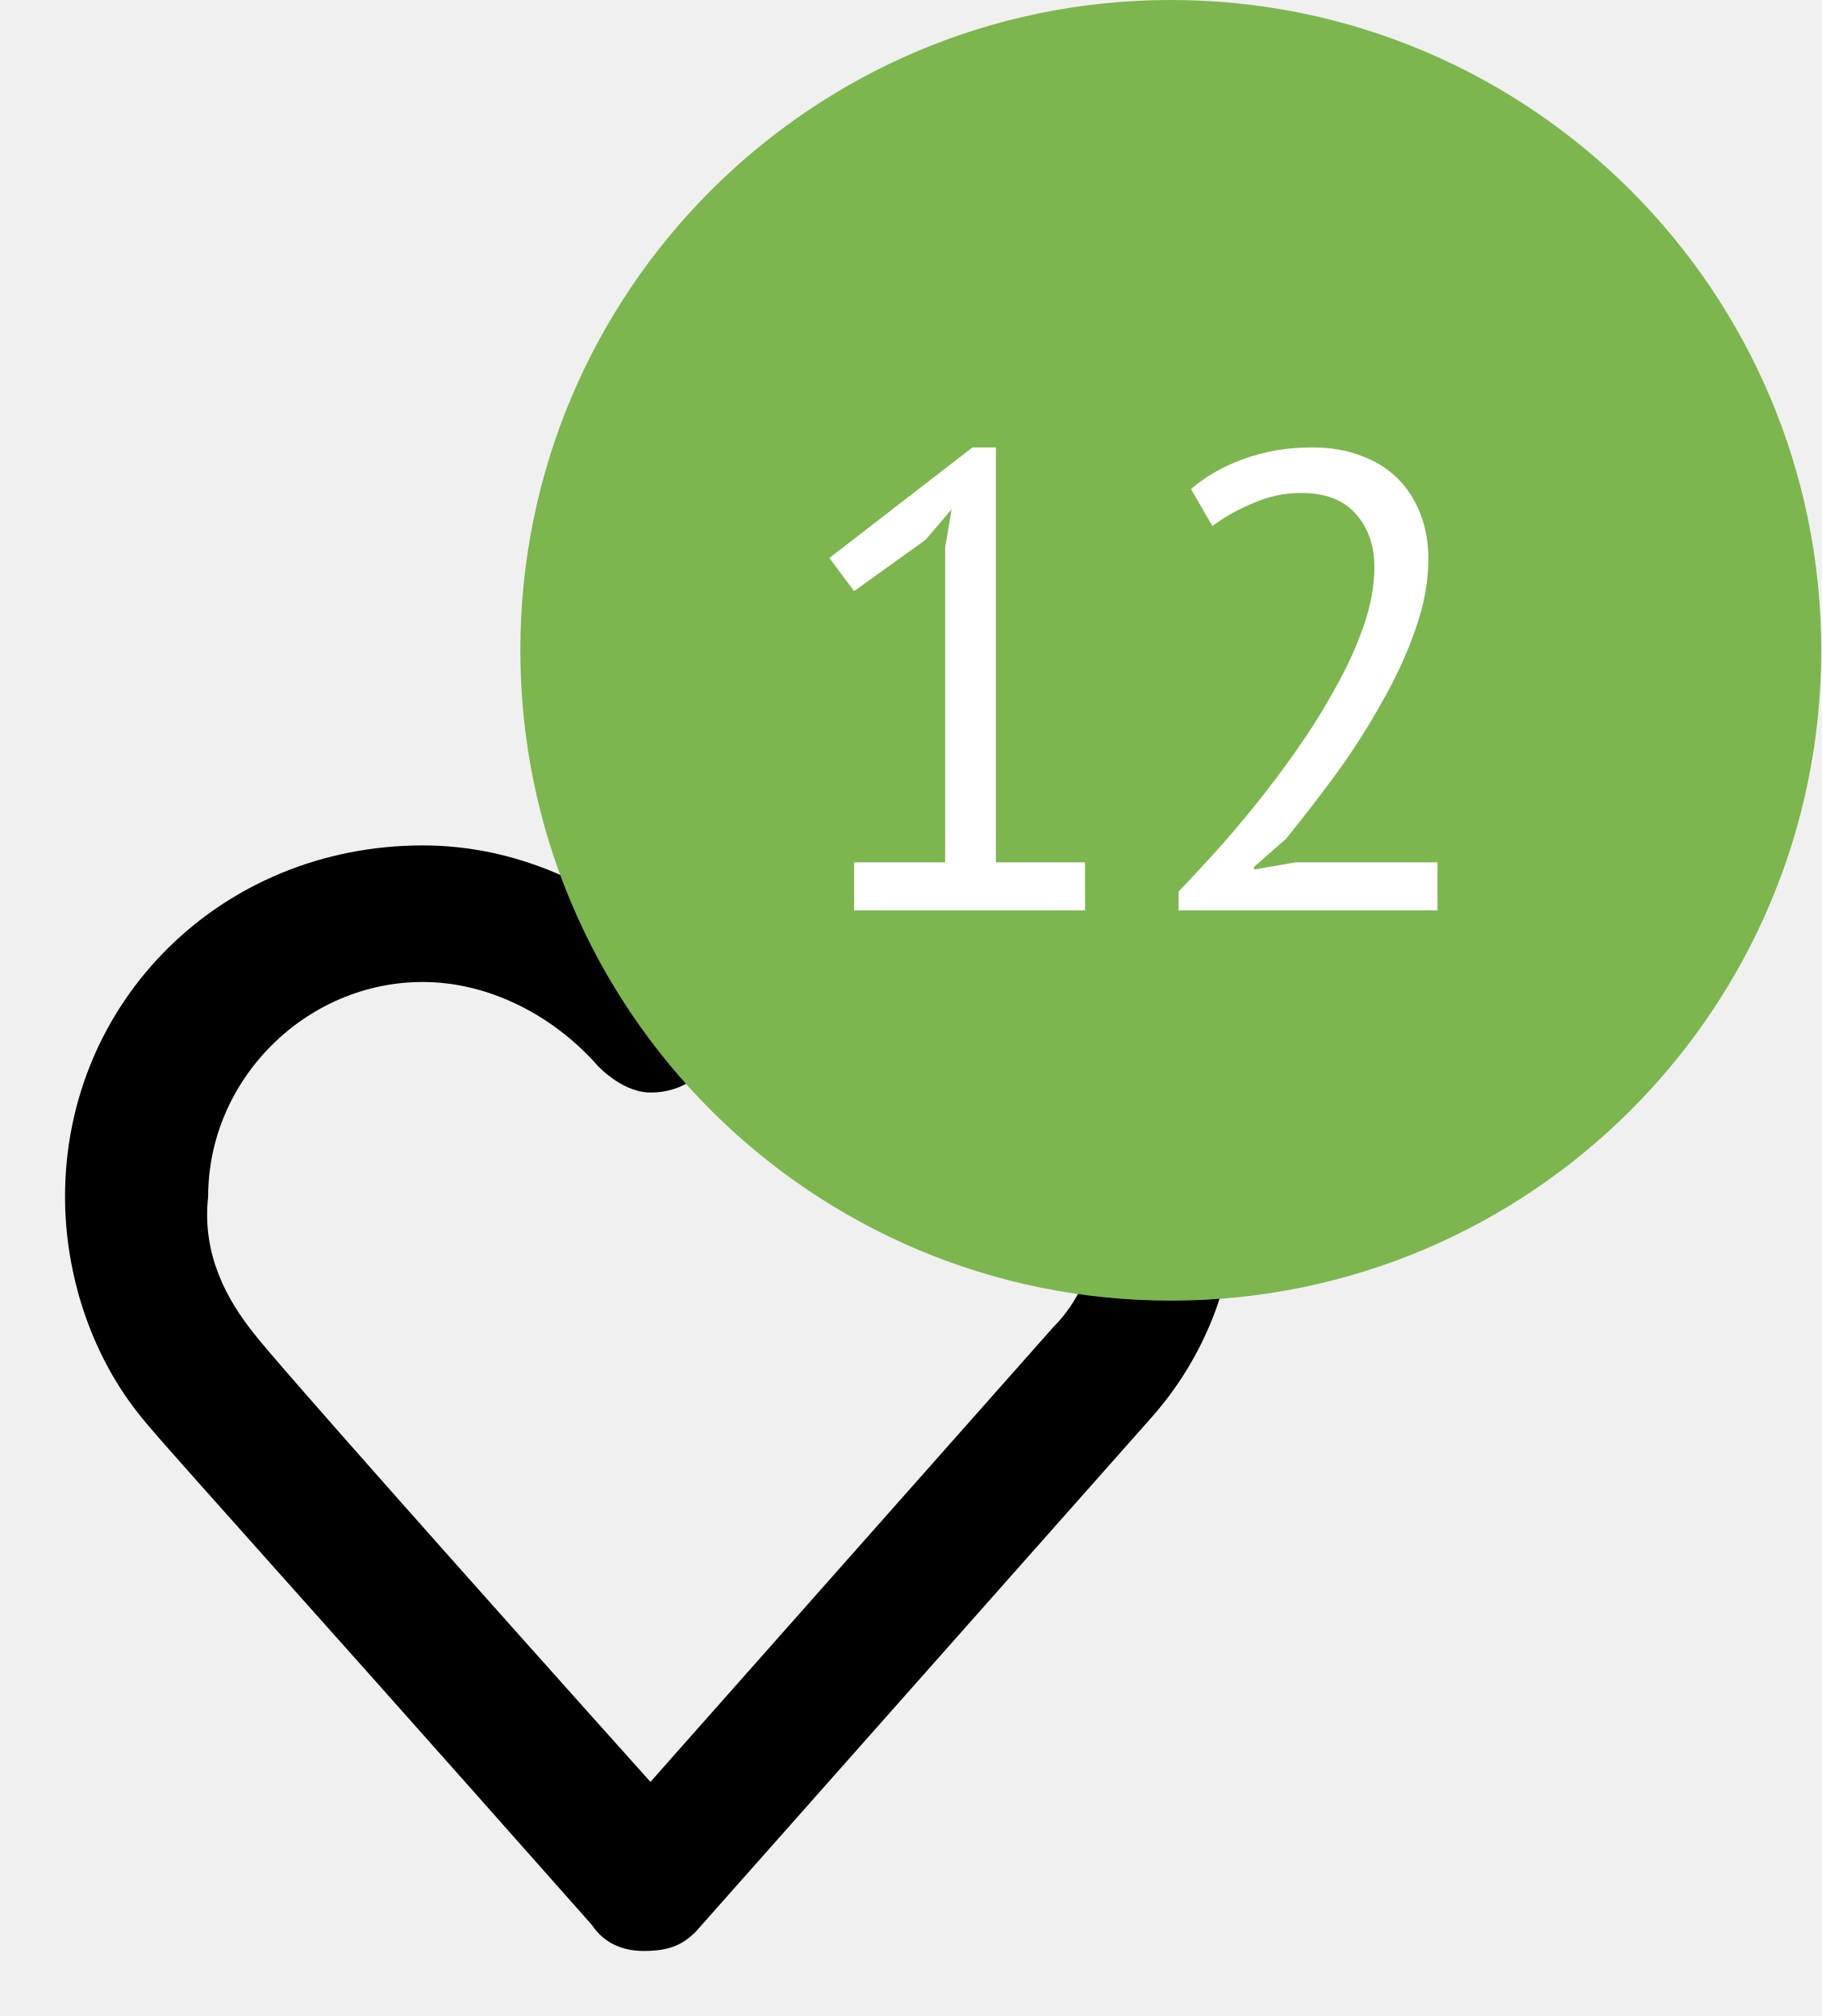
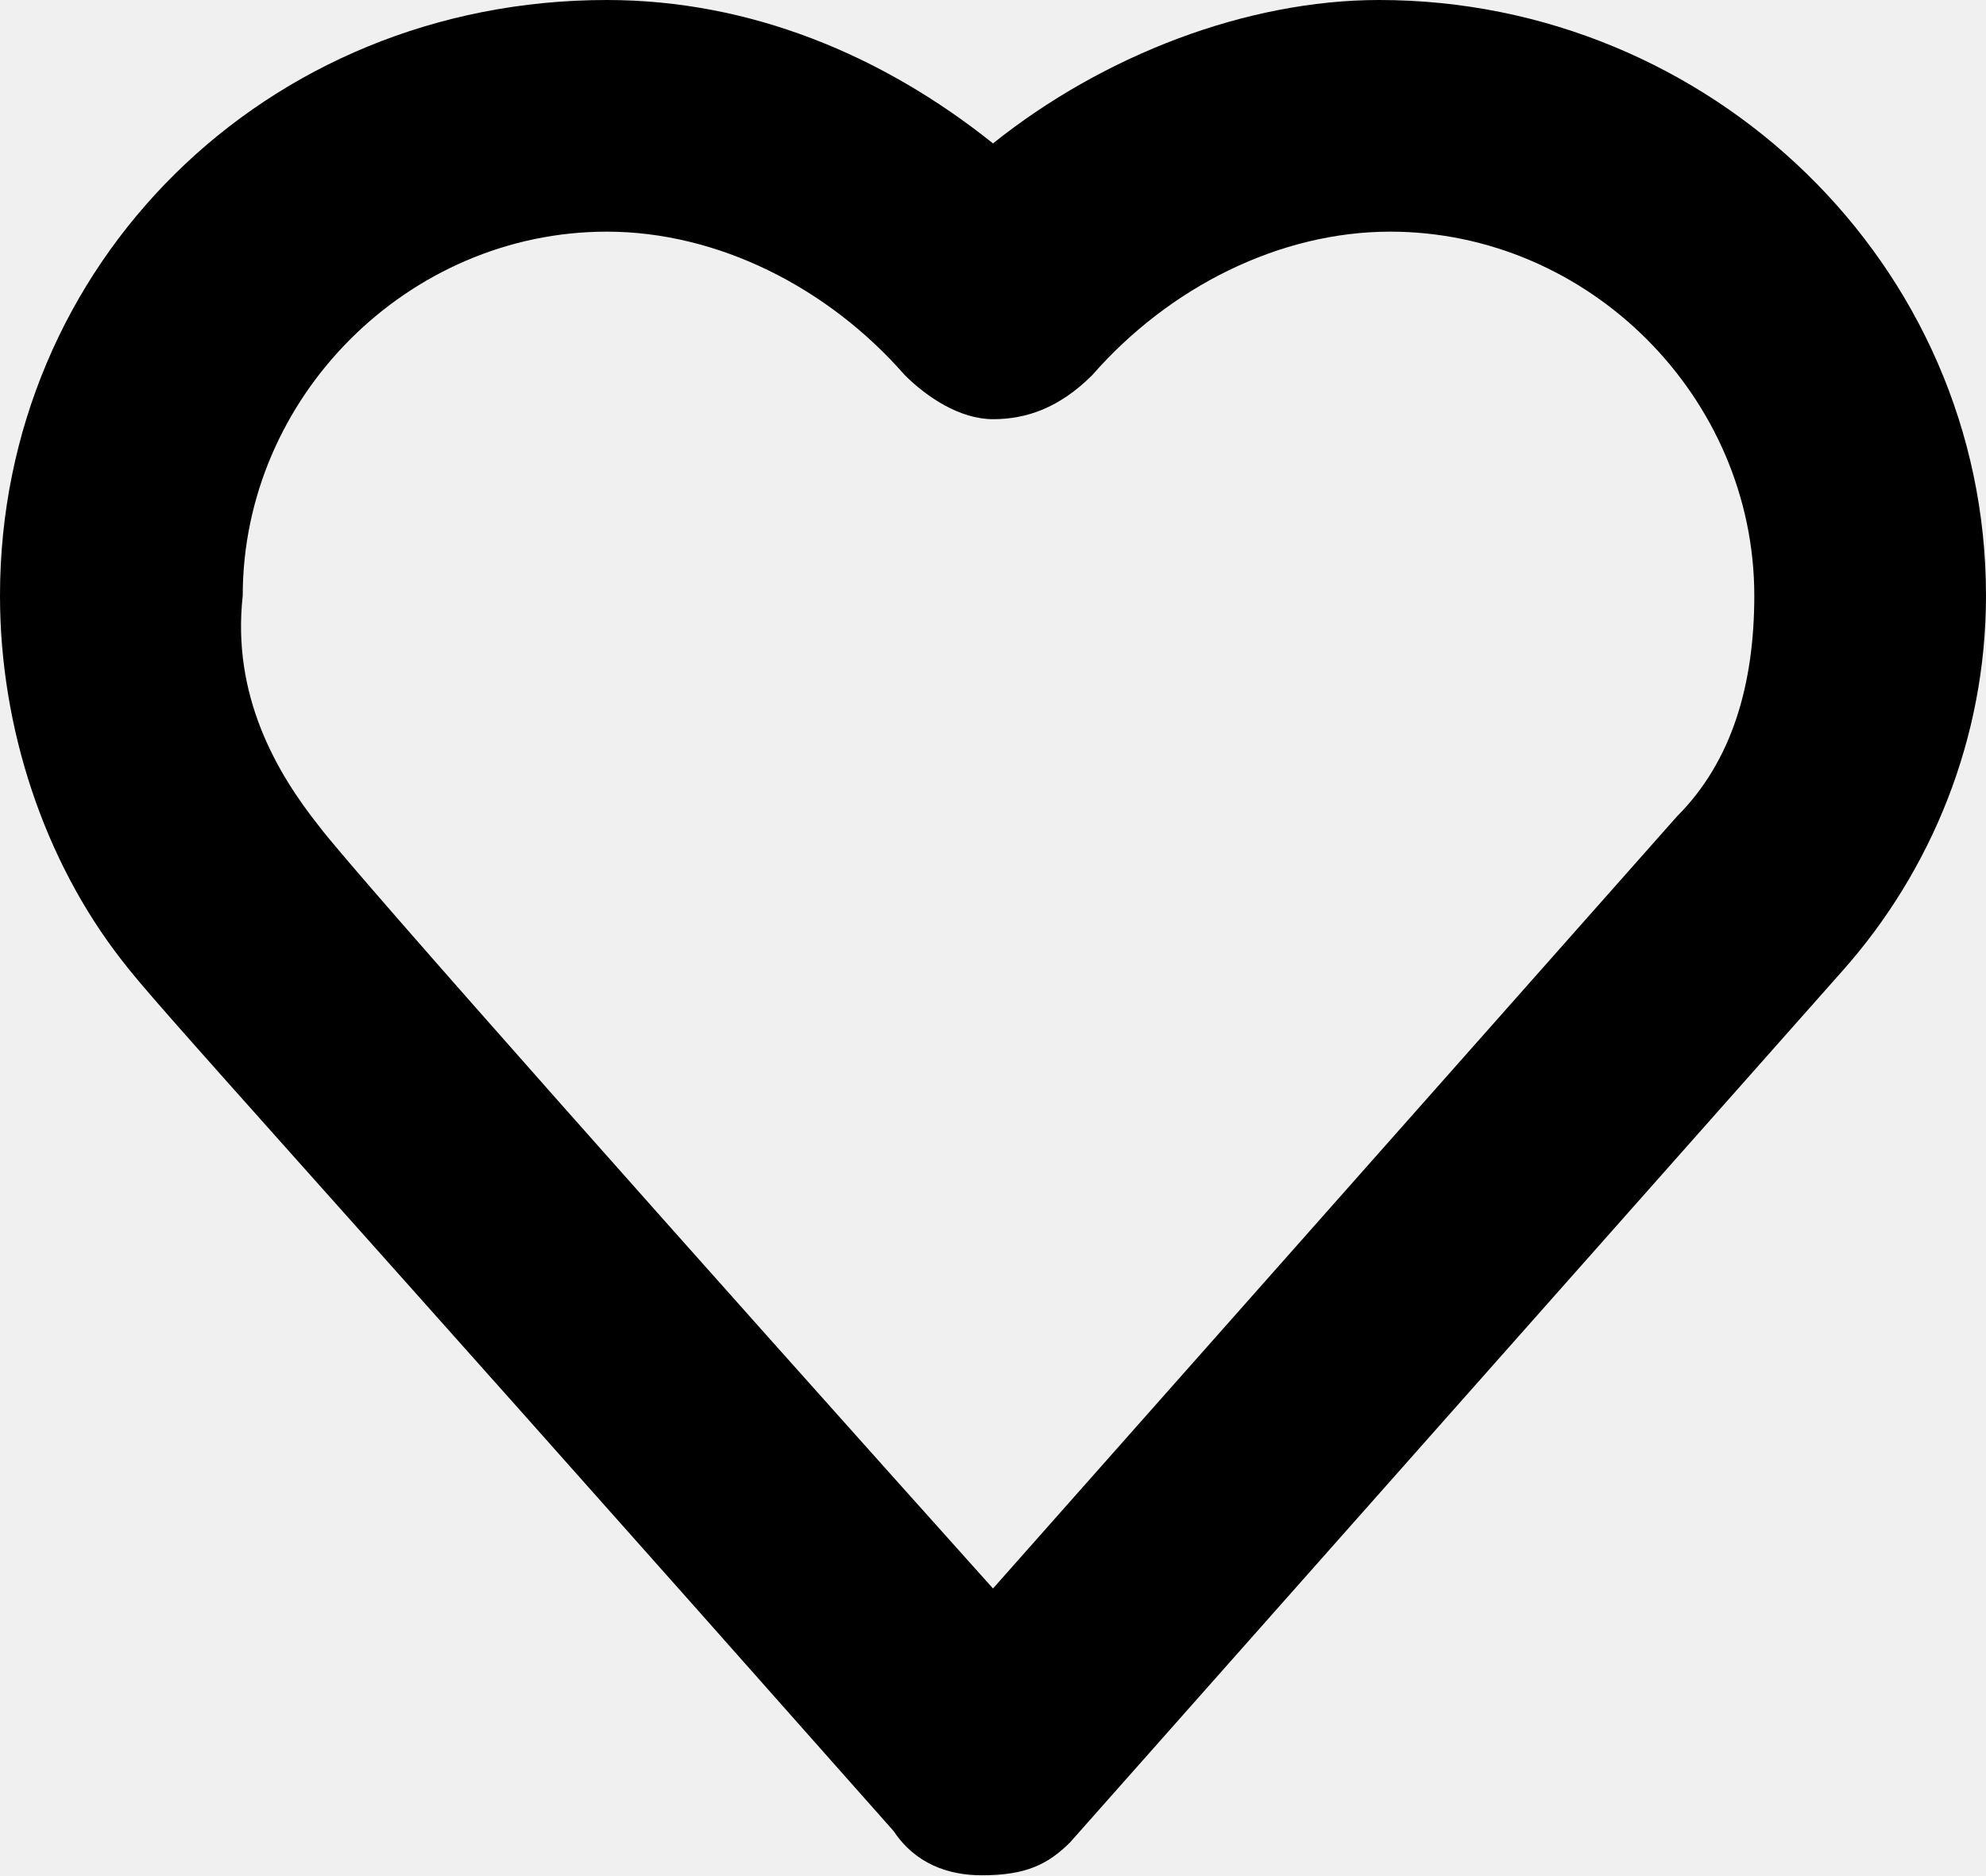
- <svg xmlns="http://www.w3.org/2000/svg" width="28" height="31" viewBox="0 0 28 31" fill="none">
-   <path d="M9.9 30C9.6 30 9.3 29.9 9.1 29.6C3.7 23.5 2.4 22.1 2.1 21.7C1.4 20.8 1 19.6 1 18.4C1 15.4 3.4 13 6.5 13C7.8 13 9 13.5 10 14.3C11 13.5 12.3 13 13.5 13C16.5 13 19 15.4 19 18.4C19 19.7 18.5 20.9 17.7 21.8L10.7 29.7C10.5 29.9 10.3 30 9.9 30ZM3.9 20.5C4.2 20.9 7.4 24.5 10 27.4L16.2 20.4C16.7 19.9 16.9 19.2 16.9 18.4C16.9 16.6 15.4 15.1 13.6 15.1C12.6 15.1 11.6 15.6 10.9 16.4C10.6 16.7 10.3 16.8 10 16.8C9.7 16.8 9.4 16.6 9.2 16.4C8.5 15.6 7.5 15.1 6.5 15.1C4.7 15.1 3.2 16.6 3.2 18.4C3.1 19.3 3.5 20 3.9 20.5C3.8 20.5 3.8 20.5 3.9 20.5Z" fill="black" />
-   <rect x="8" width="20" height="20" rx="10" fill="#7DB54F" />
-   <path d="M13.131 13.26H14.531V8.42L14.631 7.83L14.231 8.3L13.131 9.09L12.751 8.58L14.951 6.88H15.311V13.26H16.681V14H13.131V13.26ZM21.96 8.59C21.96 8.943 21.893 9.307 21.76 9.68C21.633 10.047 21.463 10.417 21.25 10.79C21.043 11.163 20.81 11.53 20.55 11.89C20.29 12.243 20.03 12.58 19.77 12.9L19.28 13.33V13.37L19.92 13.26H22.1V14H18.12V13.71C18.267 13.557 18.443 13.367 18.65 13.14C18.857 12.913 19.07 12.663 19.29 12.39C19.517 12.11 19.737 11.817 19.95 11.51C20.17 11.197 20.367 10.88 20.54 10.56C20.72 10.24 20.863 9.923 20.97 9.61C21.077 9.297 21.13 9 21.13 8.72C21.13 8.393 21.037 8.123 20.85 7.91C20.663 7.69 20.38 7.58 20 7.58C19.747 7.58 19.5 7.633 19.26 7.74C19.02 7.84 18.813 7.957 18.64 8.09L18.31 7.52C18.543 7.32 18.82 7.163 19.14 7.05C19.46 6.937 19.803 6.88 20.17 6.88C20.457 6.88 20.71 6.923 20.93 7.01C21.15 7.09 21.337 7.207 21.49 7.36C21.643 7.513 21.76 7.697 21.84 7.91C21.92 8.117 21.96 8.343 21.96 8.59Z" fill="white" />
+ <svg xmlns="http://www.w3.org/2000/svg" width="18" height="17" viewBox="0 0 18 17" fill="none">
+   <path d="M8.9 17C8.6 17 8.3 16.9 8.1 16.6C2.7 10.5 1.4 9.1 1.1 8.7C0.4 7.8 0 6.6 0 5.4C0 2.4 2.4 0 5.5 0C6.8 0 8 0.5 9 1.3C10 0.5 11.3 0 12.5 0C15.5 0 18 2.4 18 5.4C18 6.7 17.5 7.9 16.7 8.8L9.7 16.7C9.5 16.9 9.3 17 8.9 17ZM2.9 7.5C3.2 7.9 6.4 11.5 9 14.4L15.2 7.4C15.7 6.9 15.9 6.2 15.9 5.4C15.9 3.6 14.4 2.1 12.6 2.1C11.6 2.1 10.6 2.6 9.9 3.4C9.6 3.7 9.3 3.8 9 3.8C8.7 3.8 8.4 3.6 8.2 3.4C7.5 2.6 6.5 2.1 5.5 2.1C3.7 2.1 2.2 3.6 2.2 5.4C2.1 6.3 2.5 7 2.9 7.5C2.8 7.5 2.8 7.5 2.9 7.5Z" fill="black" />
</svg>
